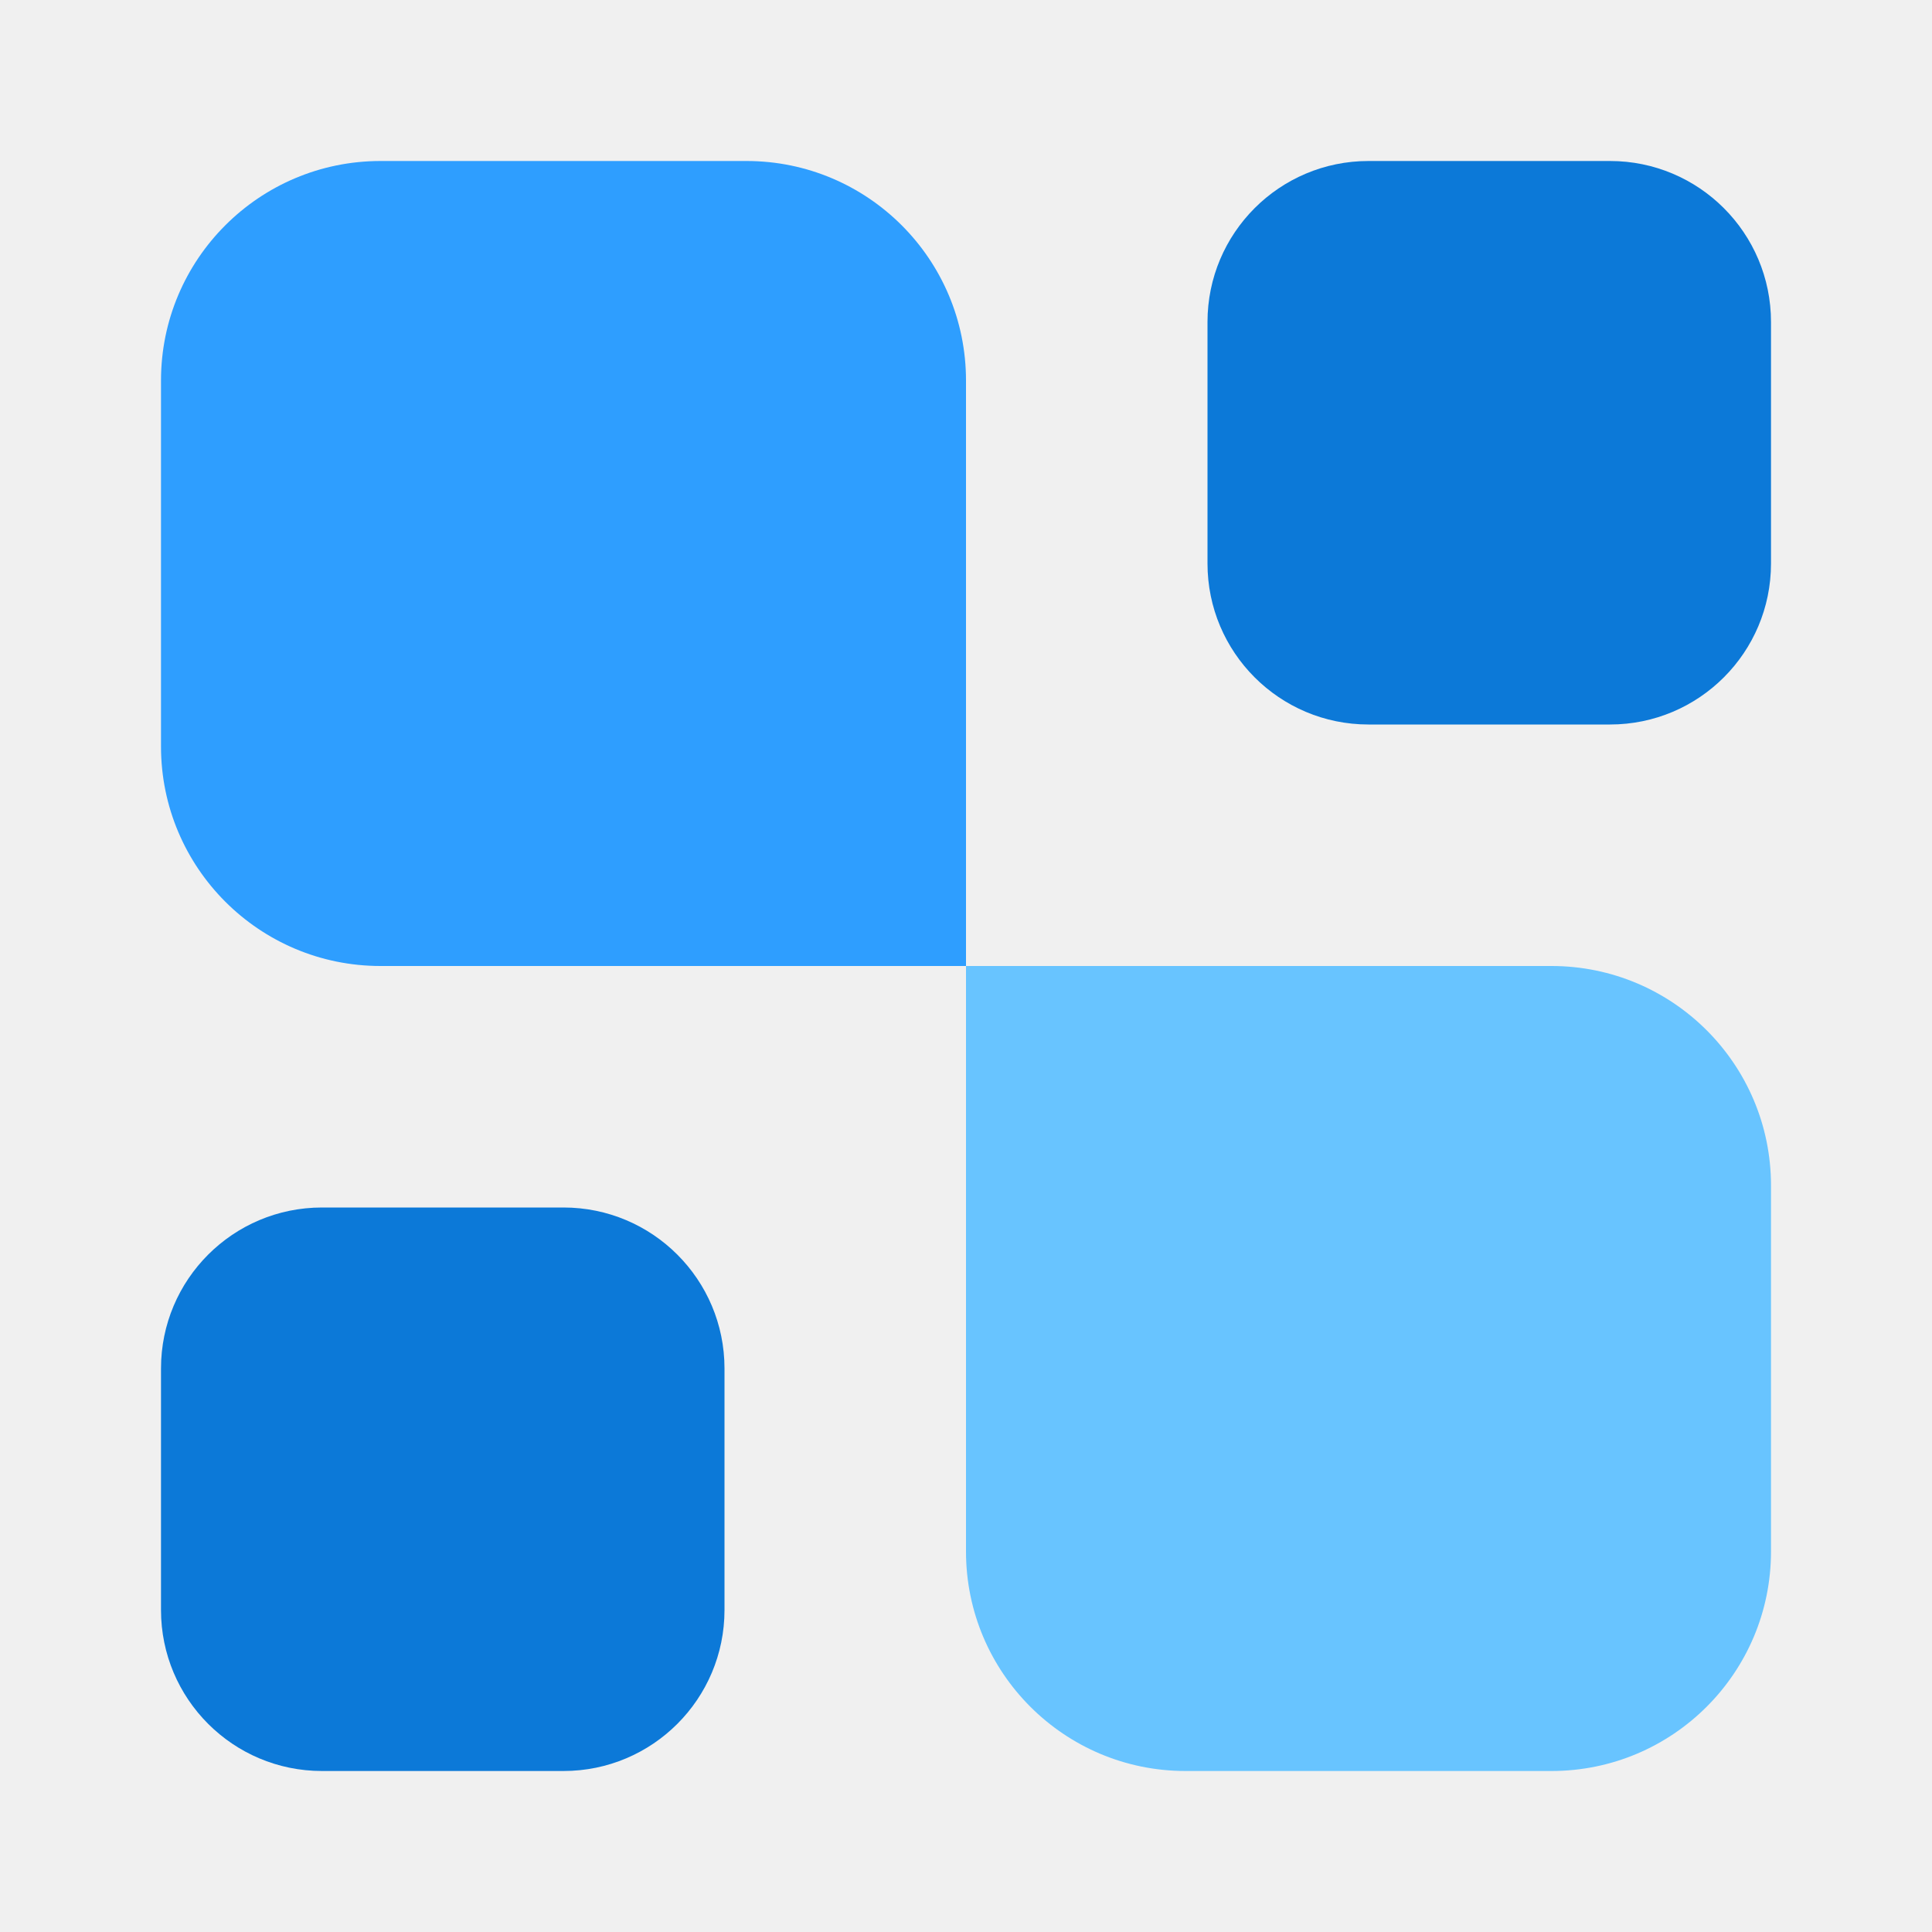
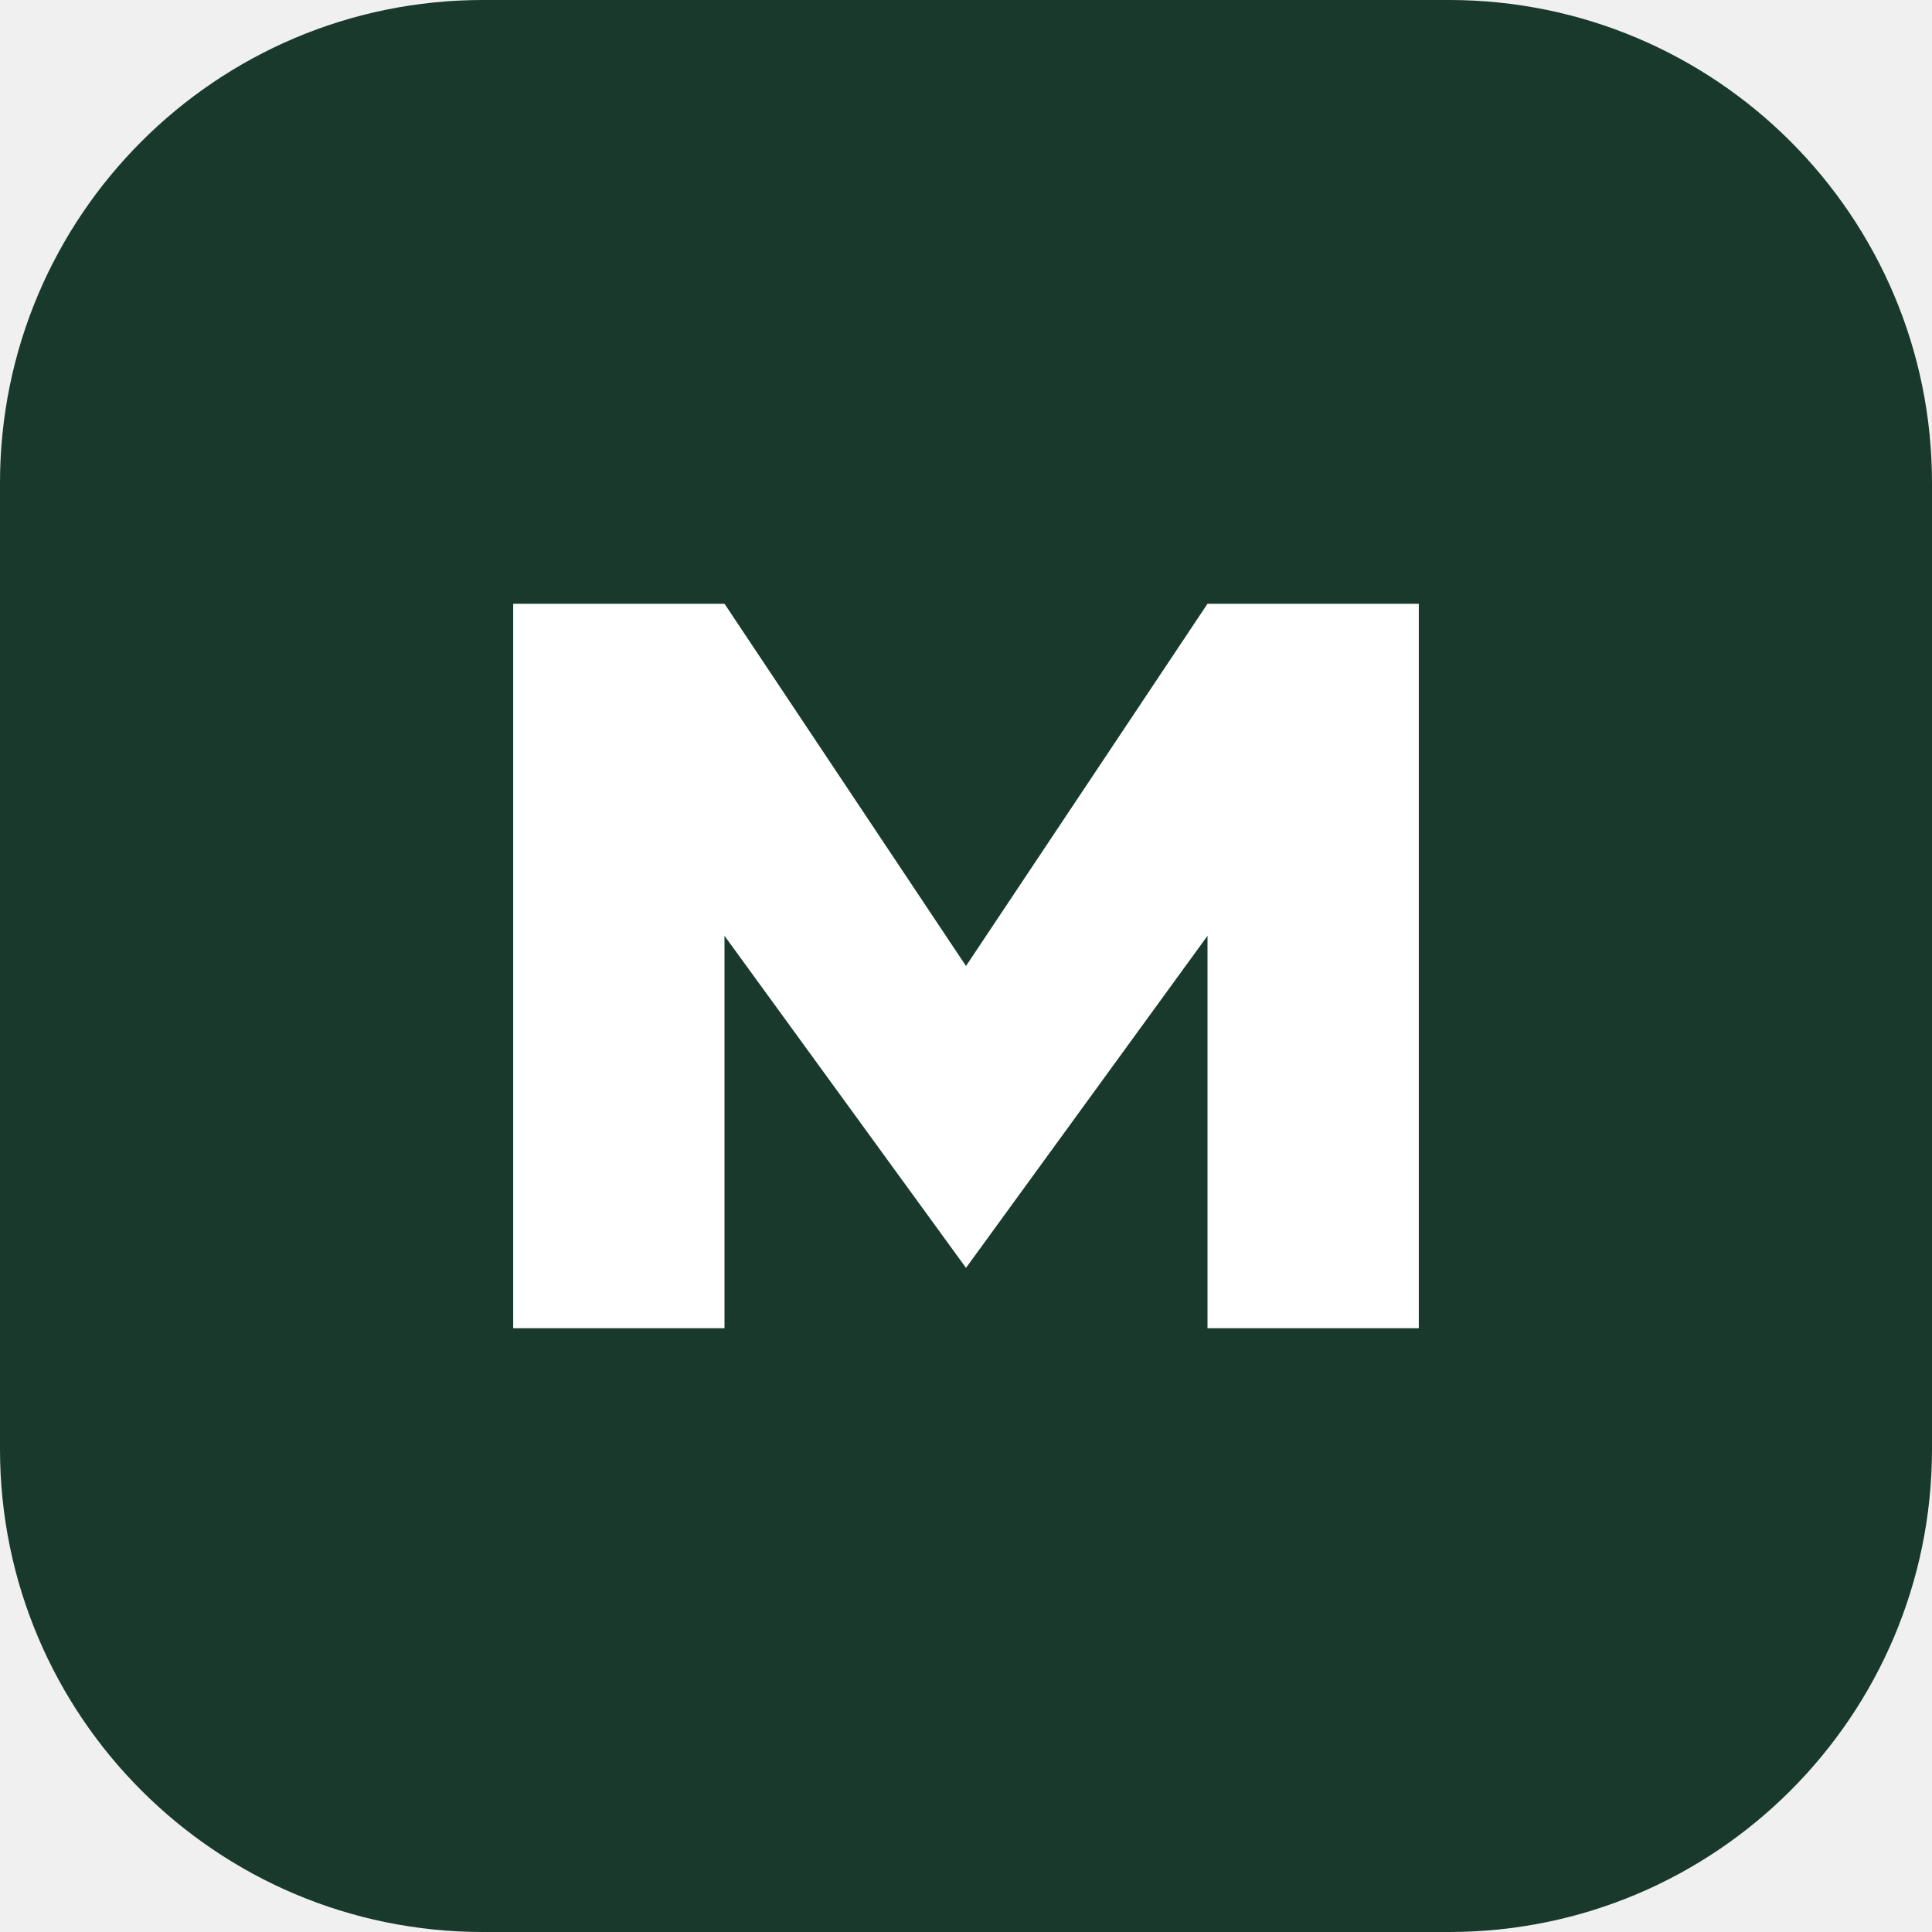
- <svg xmlns="http://www.w3.org/2000/svg" width="24" height="24" viewBox="0 0 24 24" fill="none">
-   <path d="M22 19.273C22 20.779 20.779 22 19.273 22H14.727C13.221 22 12 20.779 12 19.273V12H19.273C20.779 12 22 13.221 22 14.727V19.273Z" fill="#68C4FF" />
-   <path d="M20 2C21.105 2 22 2.895 22 4V7C22 8.105 21.105 9 20 9H17C15.895 9 15 8.105 15 7V4C15 2.895 15.895 2 17 2H20Z" fill="#0C79D8" />
-   <path d="M7 15C8.105 15 9 15.895 9 17V20C9 21.105 8.105 22 7 22H4C2.895 22 2 21.105 2 20V17C2 15.895 2.895 15 4 15H7Z" fill="#0C79D8" />
-   <path d="M12 12H4.727C3.221 12 2 10.779 2 9.273V4.727C2 3.221 3.221 2 4.727 2H9.273C10.779 2 12 3.221 12 4.727V12Z" fill="#2E9EFF" />
+ <svg xmlns="http://www.w3.org/2000/svg" viewBox="0 0 64 64">
+   <rect width="64" height="64" rx="16" fill="#18392b" />
+   <path d="M17 44V20h7l8 12 8-12h7v24h-7V31l-8 11-8-11v13z" fill="#fff" />
</svg>
